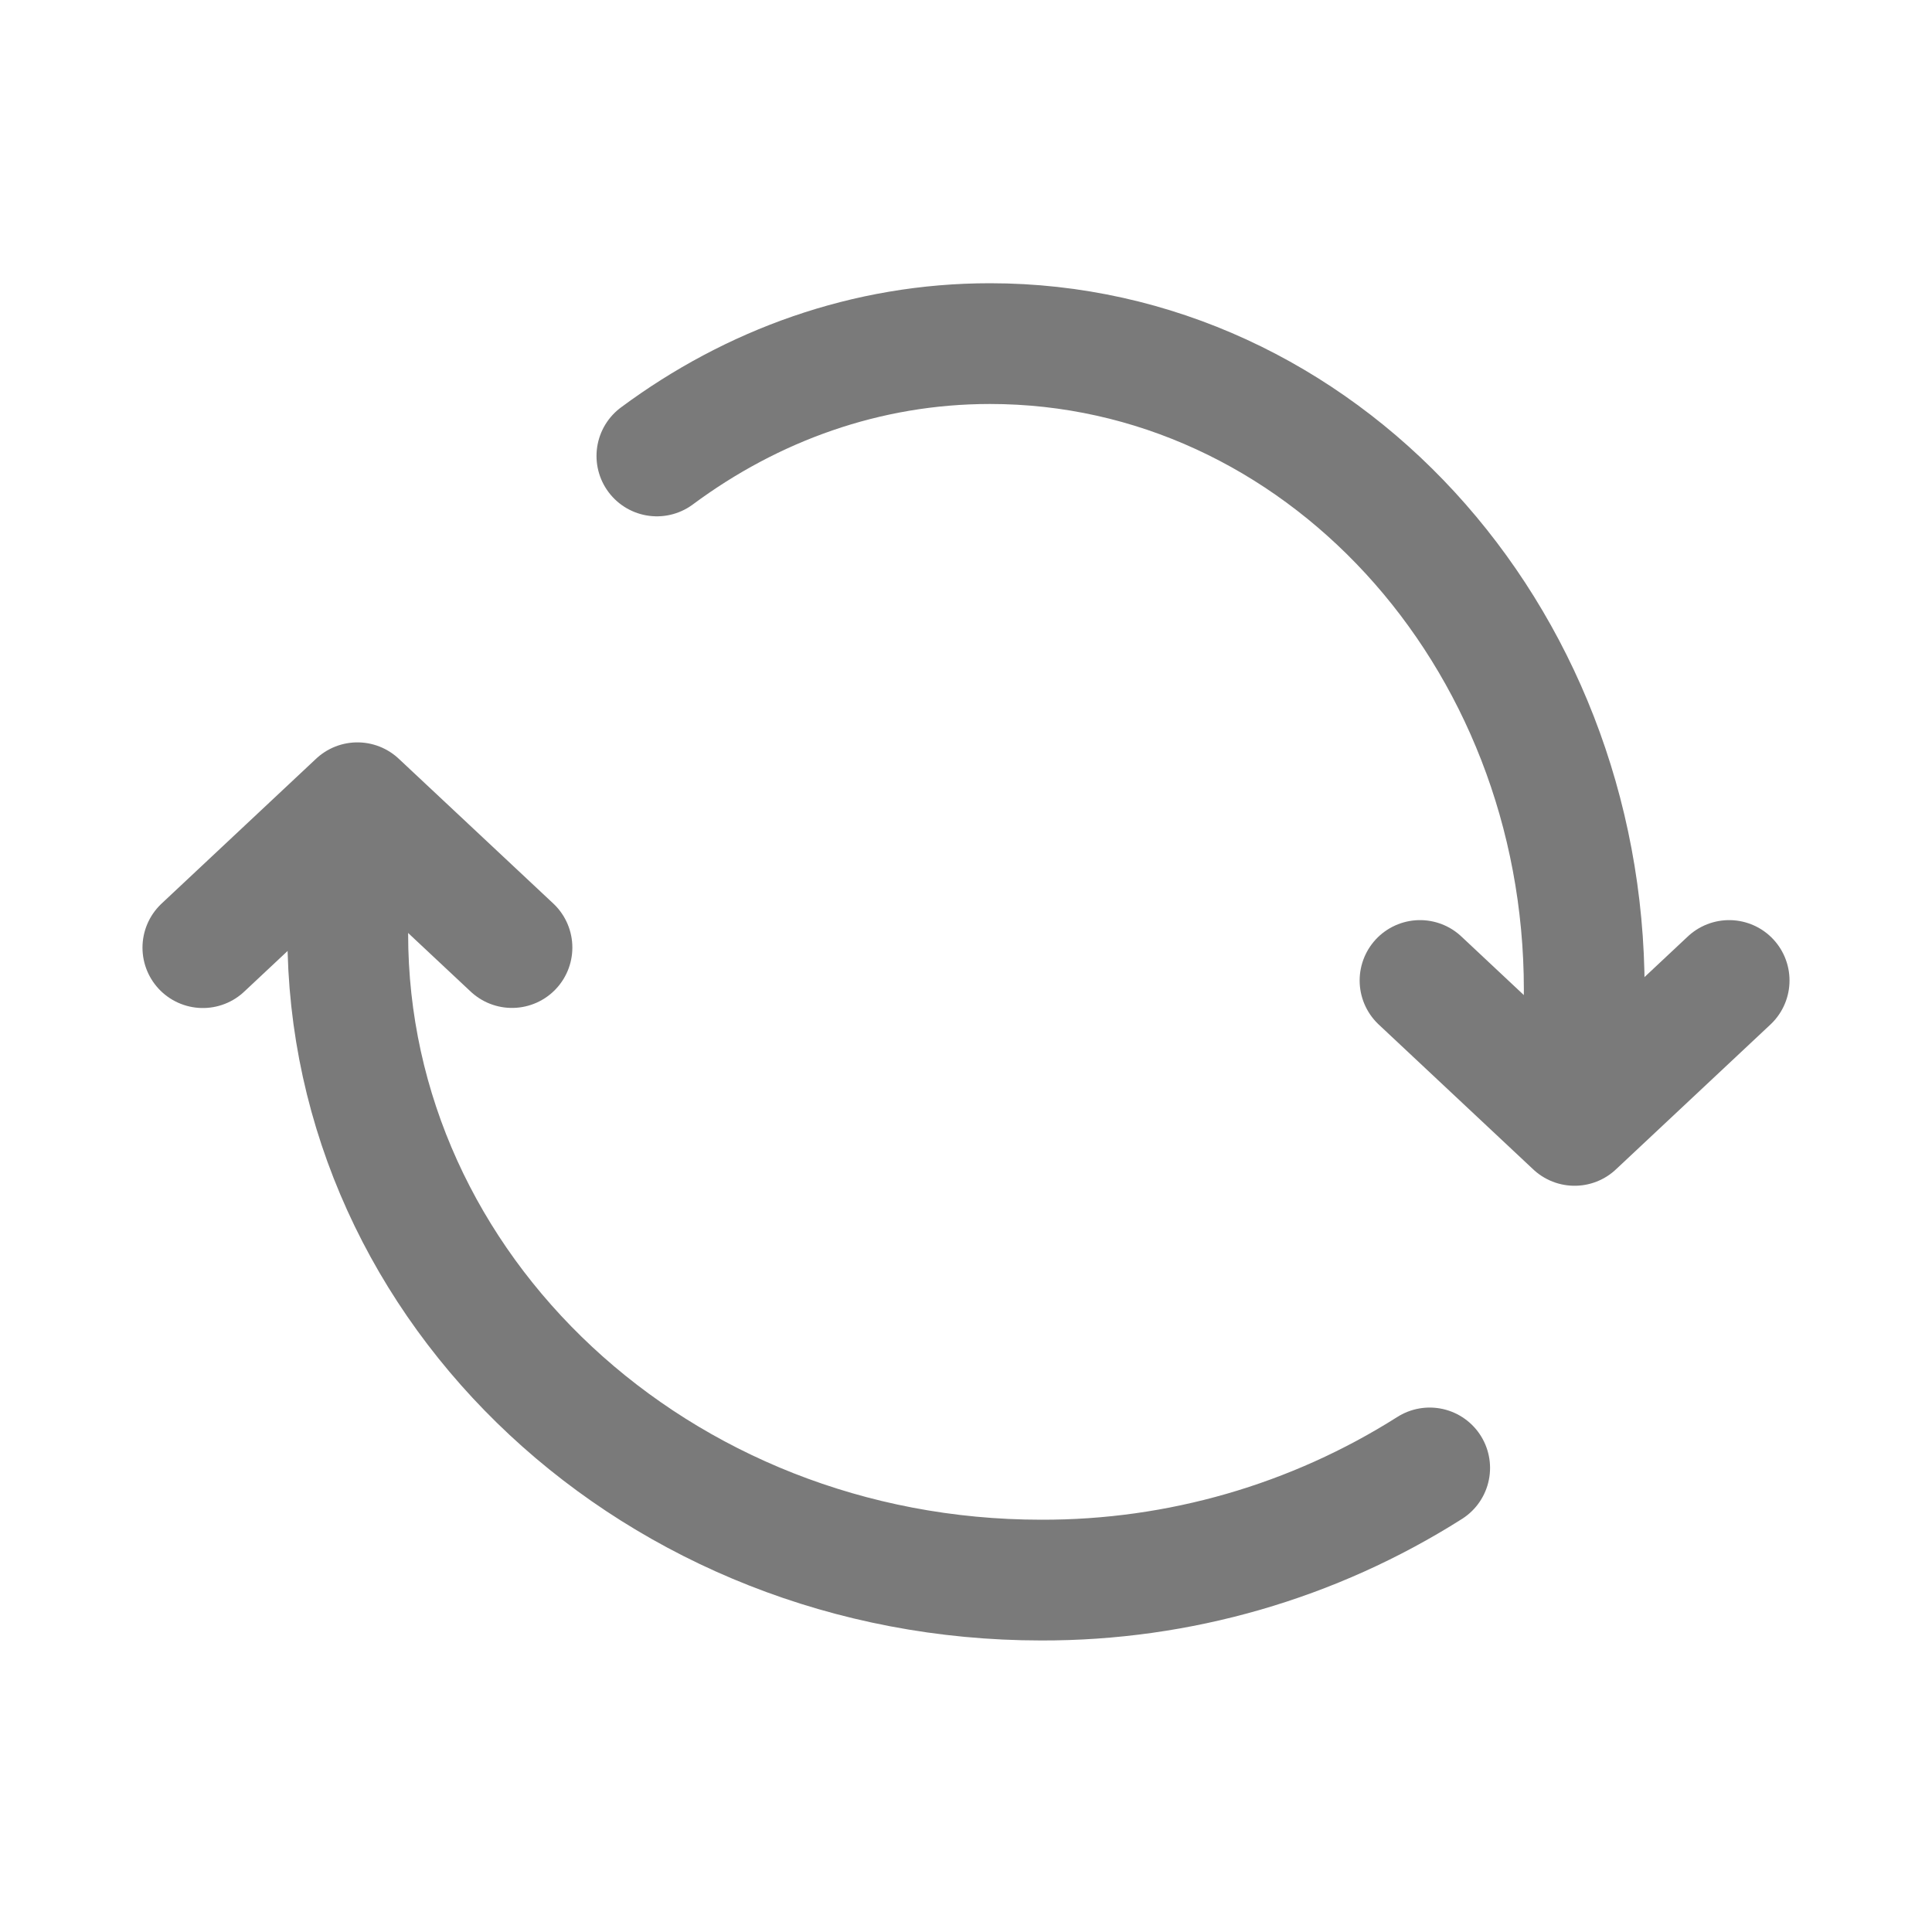
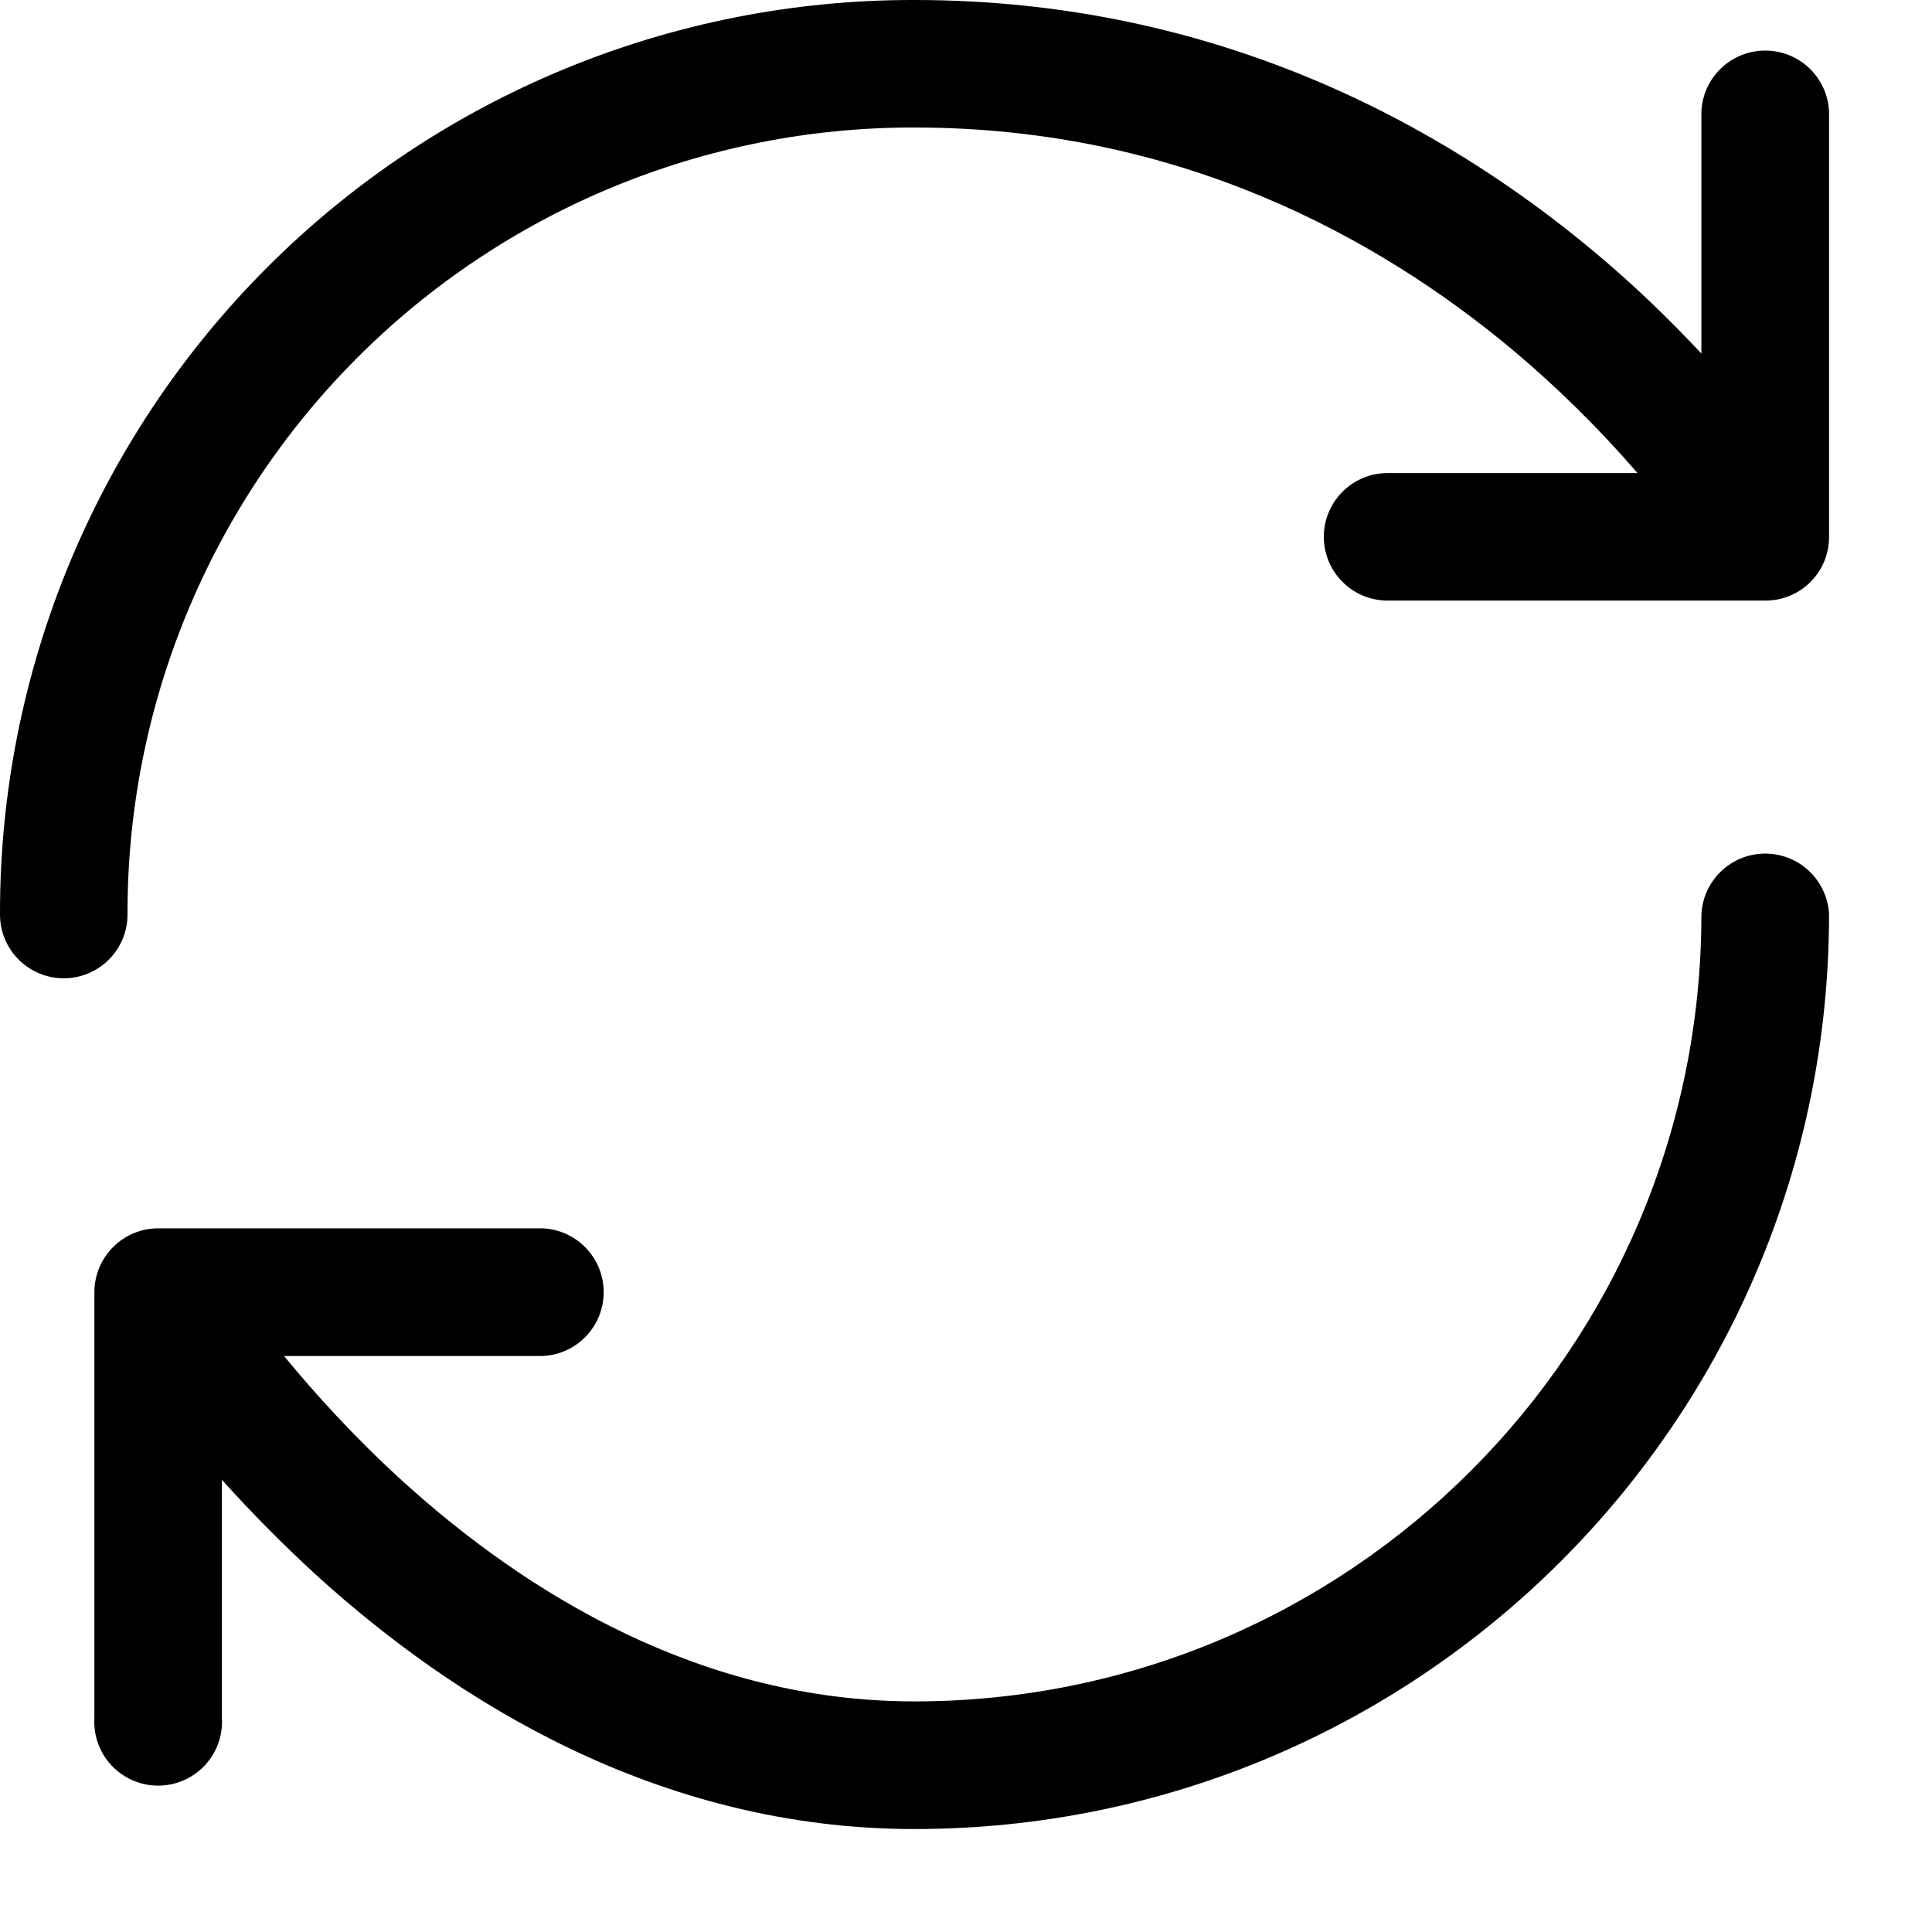
- <svg xmlns="http://www.w3.org/2000/svg" width="20" height="20" fill="none">
-   <mask id="a" width="18" height="18" x="1" y="1" maskUnits="userSpaceOnUse" style="mask-type: alpha">
-     <path stroke="#323232" stroke-linecap="round" stroke-linejoin="round" stroke-width="1.25" d="m14.7 10.15 1.6 1.5 1.6-1.5" />
-     <path stroke="#323232" stroke-linecap="round" stroke-linejoin="round" stroke-width="1.25" d="M6.8 4.72c.984-.73 2.167-1.163 3.448-1.163 3.398 0 6.152 2.994 6.152 6.69 0 .448-.043.884-.121 1.31M5.3 9.809 3.7 8.31 2.1 9.81" />
-     <path stroke="#323232" stroke-linecap="round" stroke-linejoin="round" stroke-width="1.25" d="M14.8 15.196a7.47 7.47 0 0 1-4.022 1.161c-3.965 0-7.178-2.994-7.178-6.69 0-.448.05-.884.142-1.31" />
-   </mask>
-   <g mask="url(#a)">
-     <path fill="#7A7A7A" d="M0 20h20V0H0v20Z" />
-   </g>
+ <svg xmlns="http://www.w3.org/2000/svg" width="14" height="14" viewBox="0 0 14 14">
+   <path d="M.684 12.446V9.364c0-.255.207-.463.462-.463h2.787a.463.463 0 0 1 0 .925H2.058c.222.27.511.59.863.91.901.817 2.165 1.593 3.706 1.593a5.704 5.704 0 0 0 5.702-5.702.463.463 0 0 1 .925 0 6.63 6.63 0 0 1-6.627 6.627c-1.862 0-3.339-.937-4.327-1.833a10 10 0 0 1-.692-.698v1.723a.463.463 0 1 1-.924 0M0 6.627A6.613 6.613 0 0 1 6.627 0c2.193 0 3.836.915 4.92 1.82.304.253.563.508.782.742V.808a.463.463 0 0 1 .925 0V3.89a.46.46 0 0 1-.462.462h-2.737a.462.462 0 1 1 0-.924h1.811a8 8 0 0 0-.91-.897C9.985 1.722 8.545.924 6.626.924A5.69 5.69 0 0 0 .924 6.627a.462.462 0 1 1-.924 0" />
</svg>
